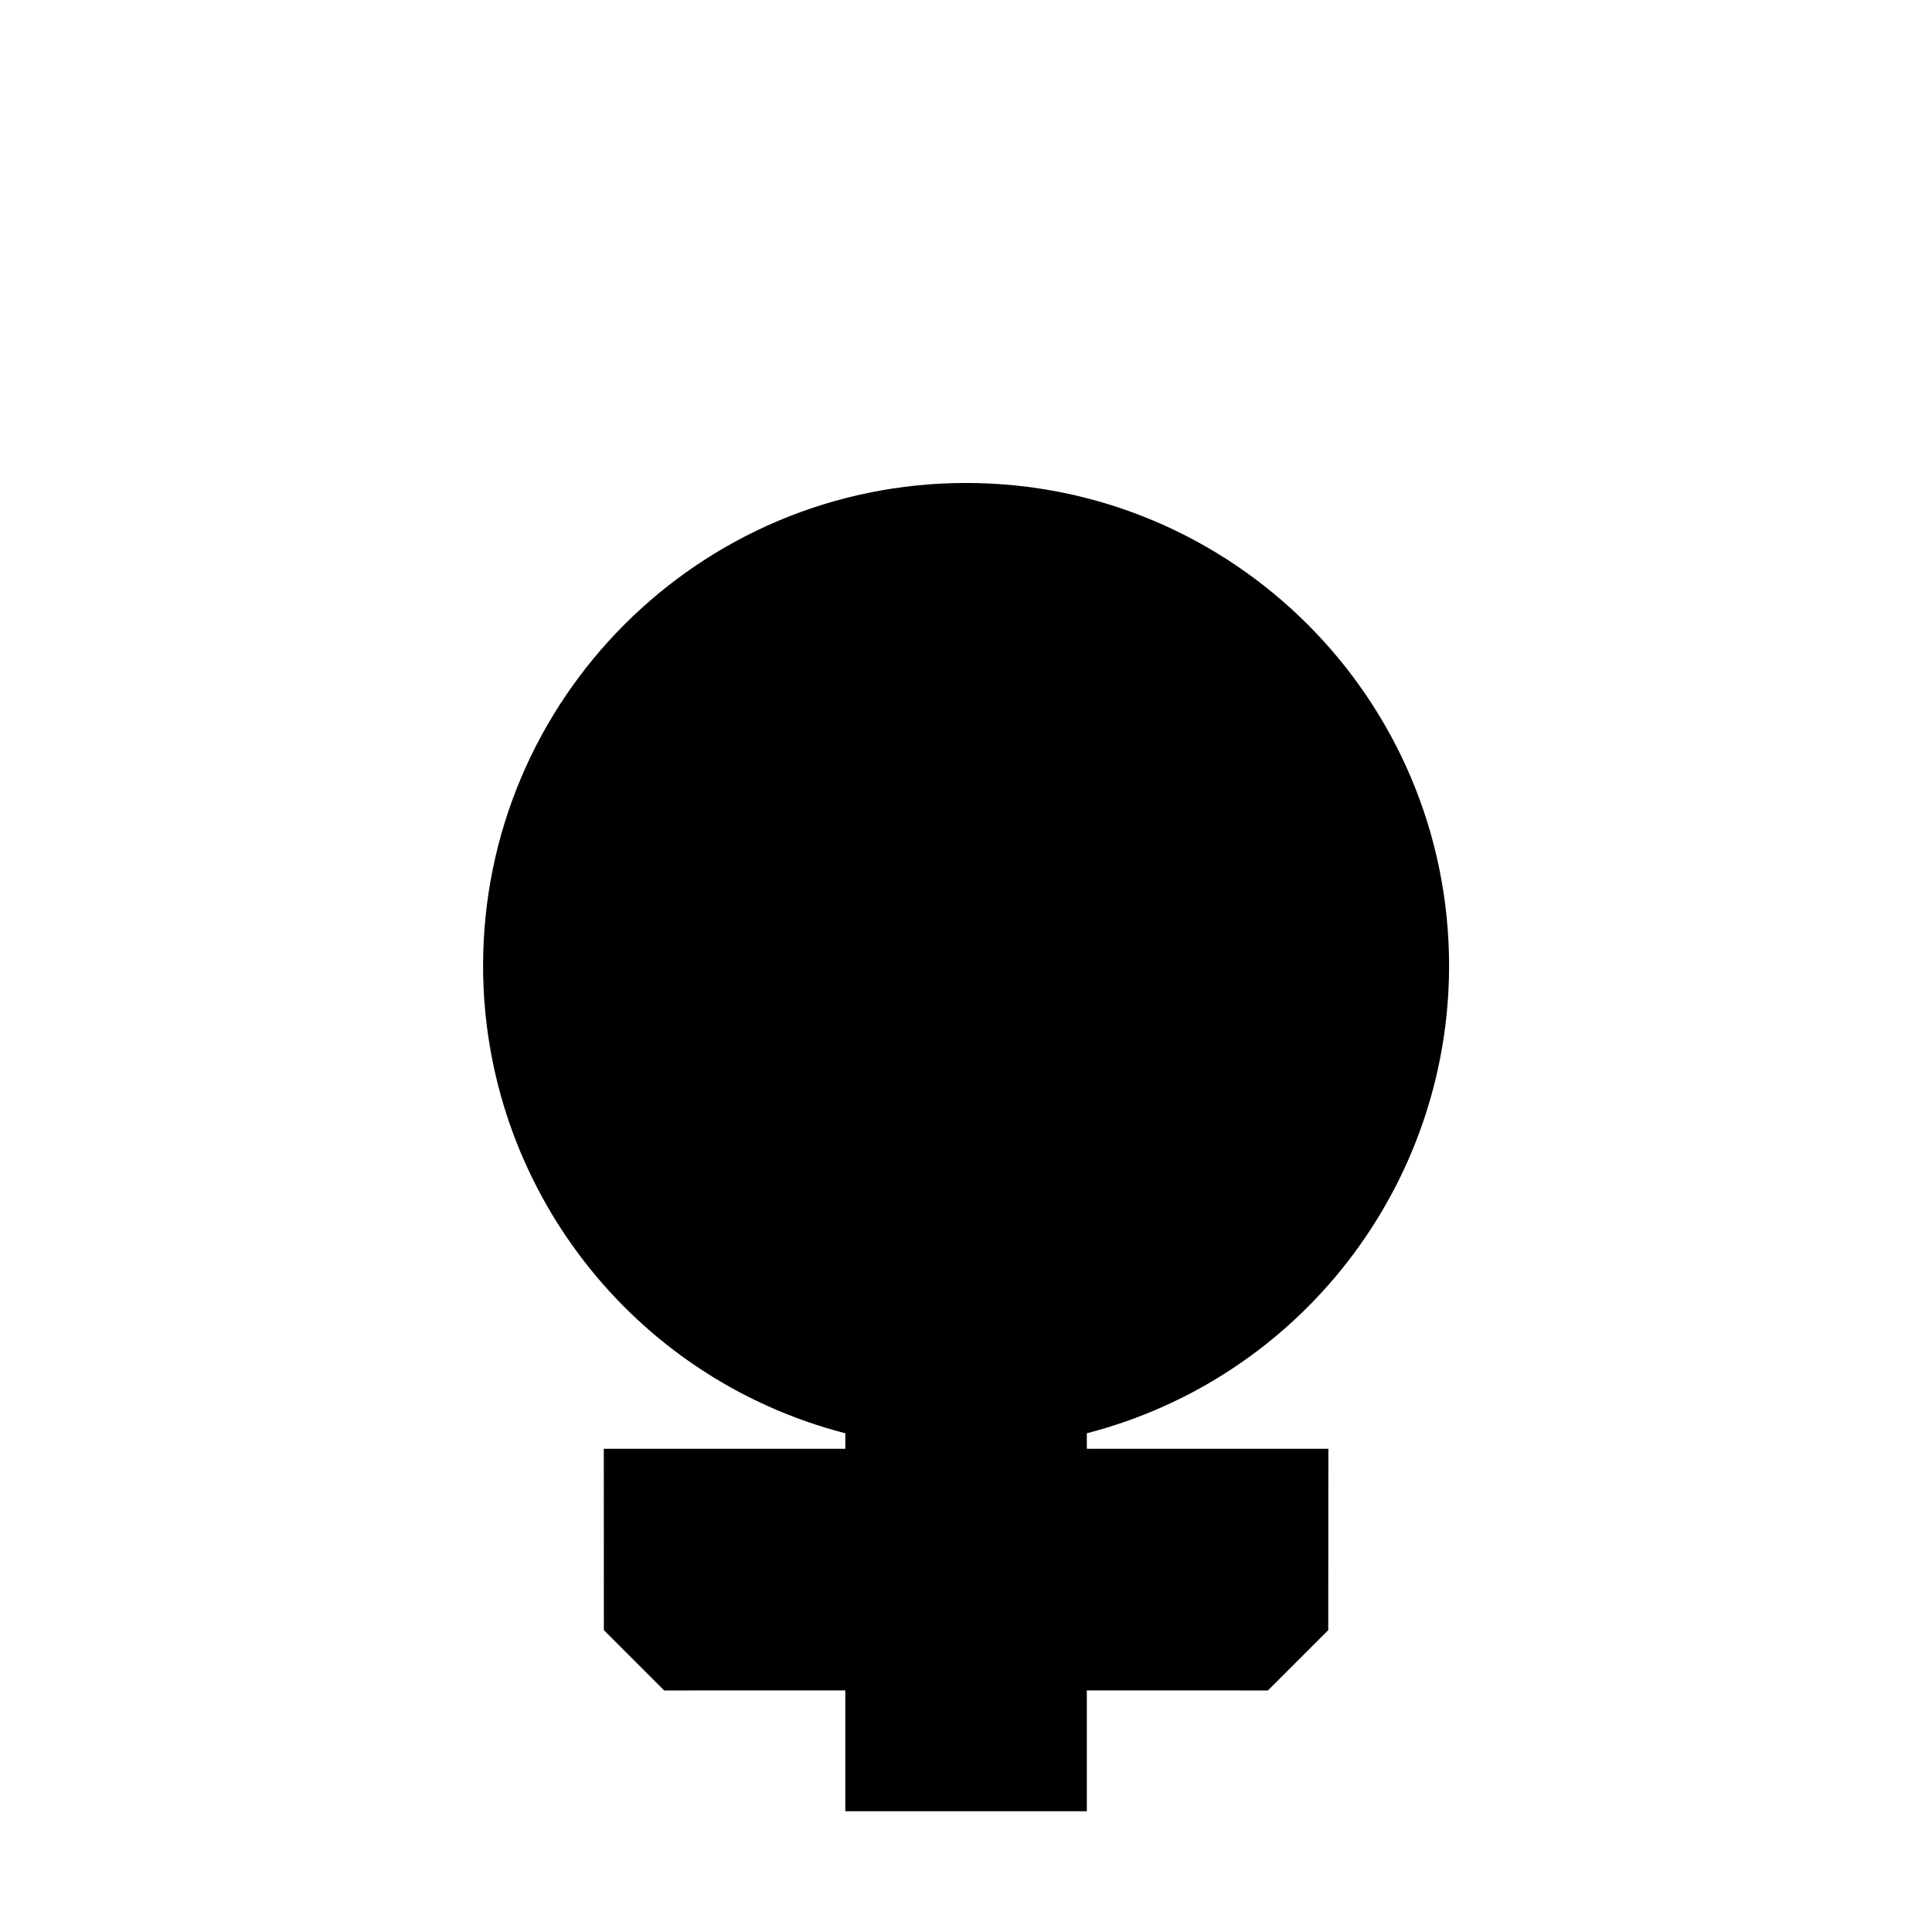
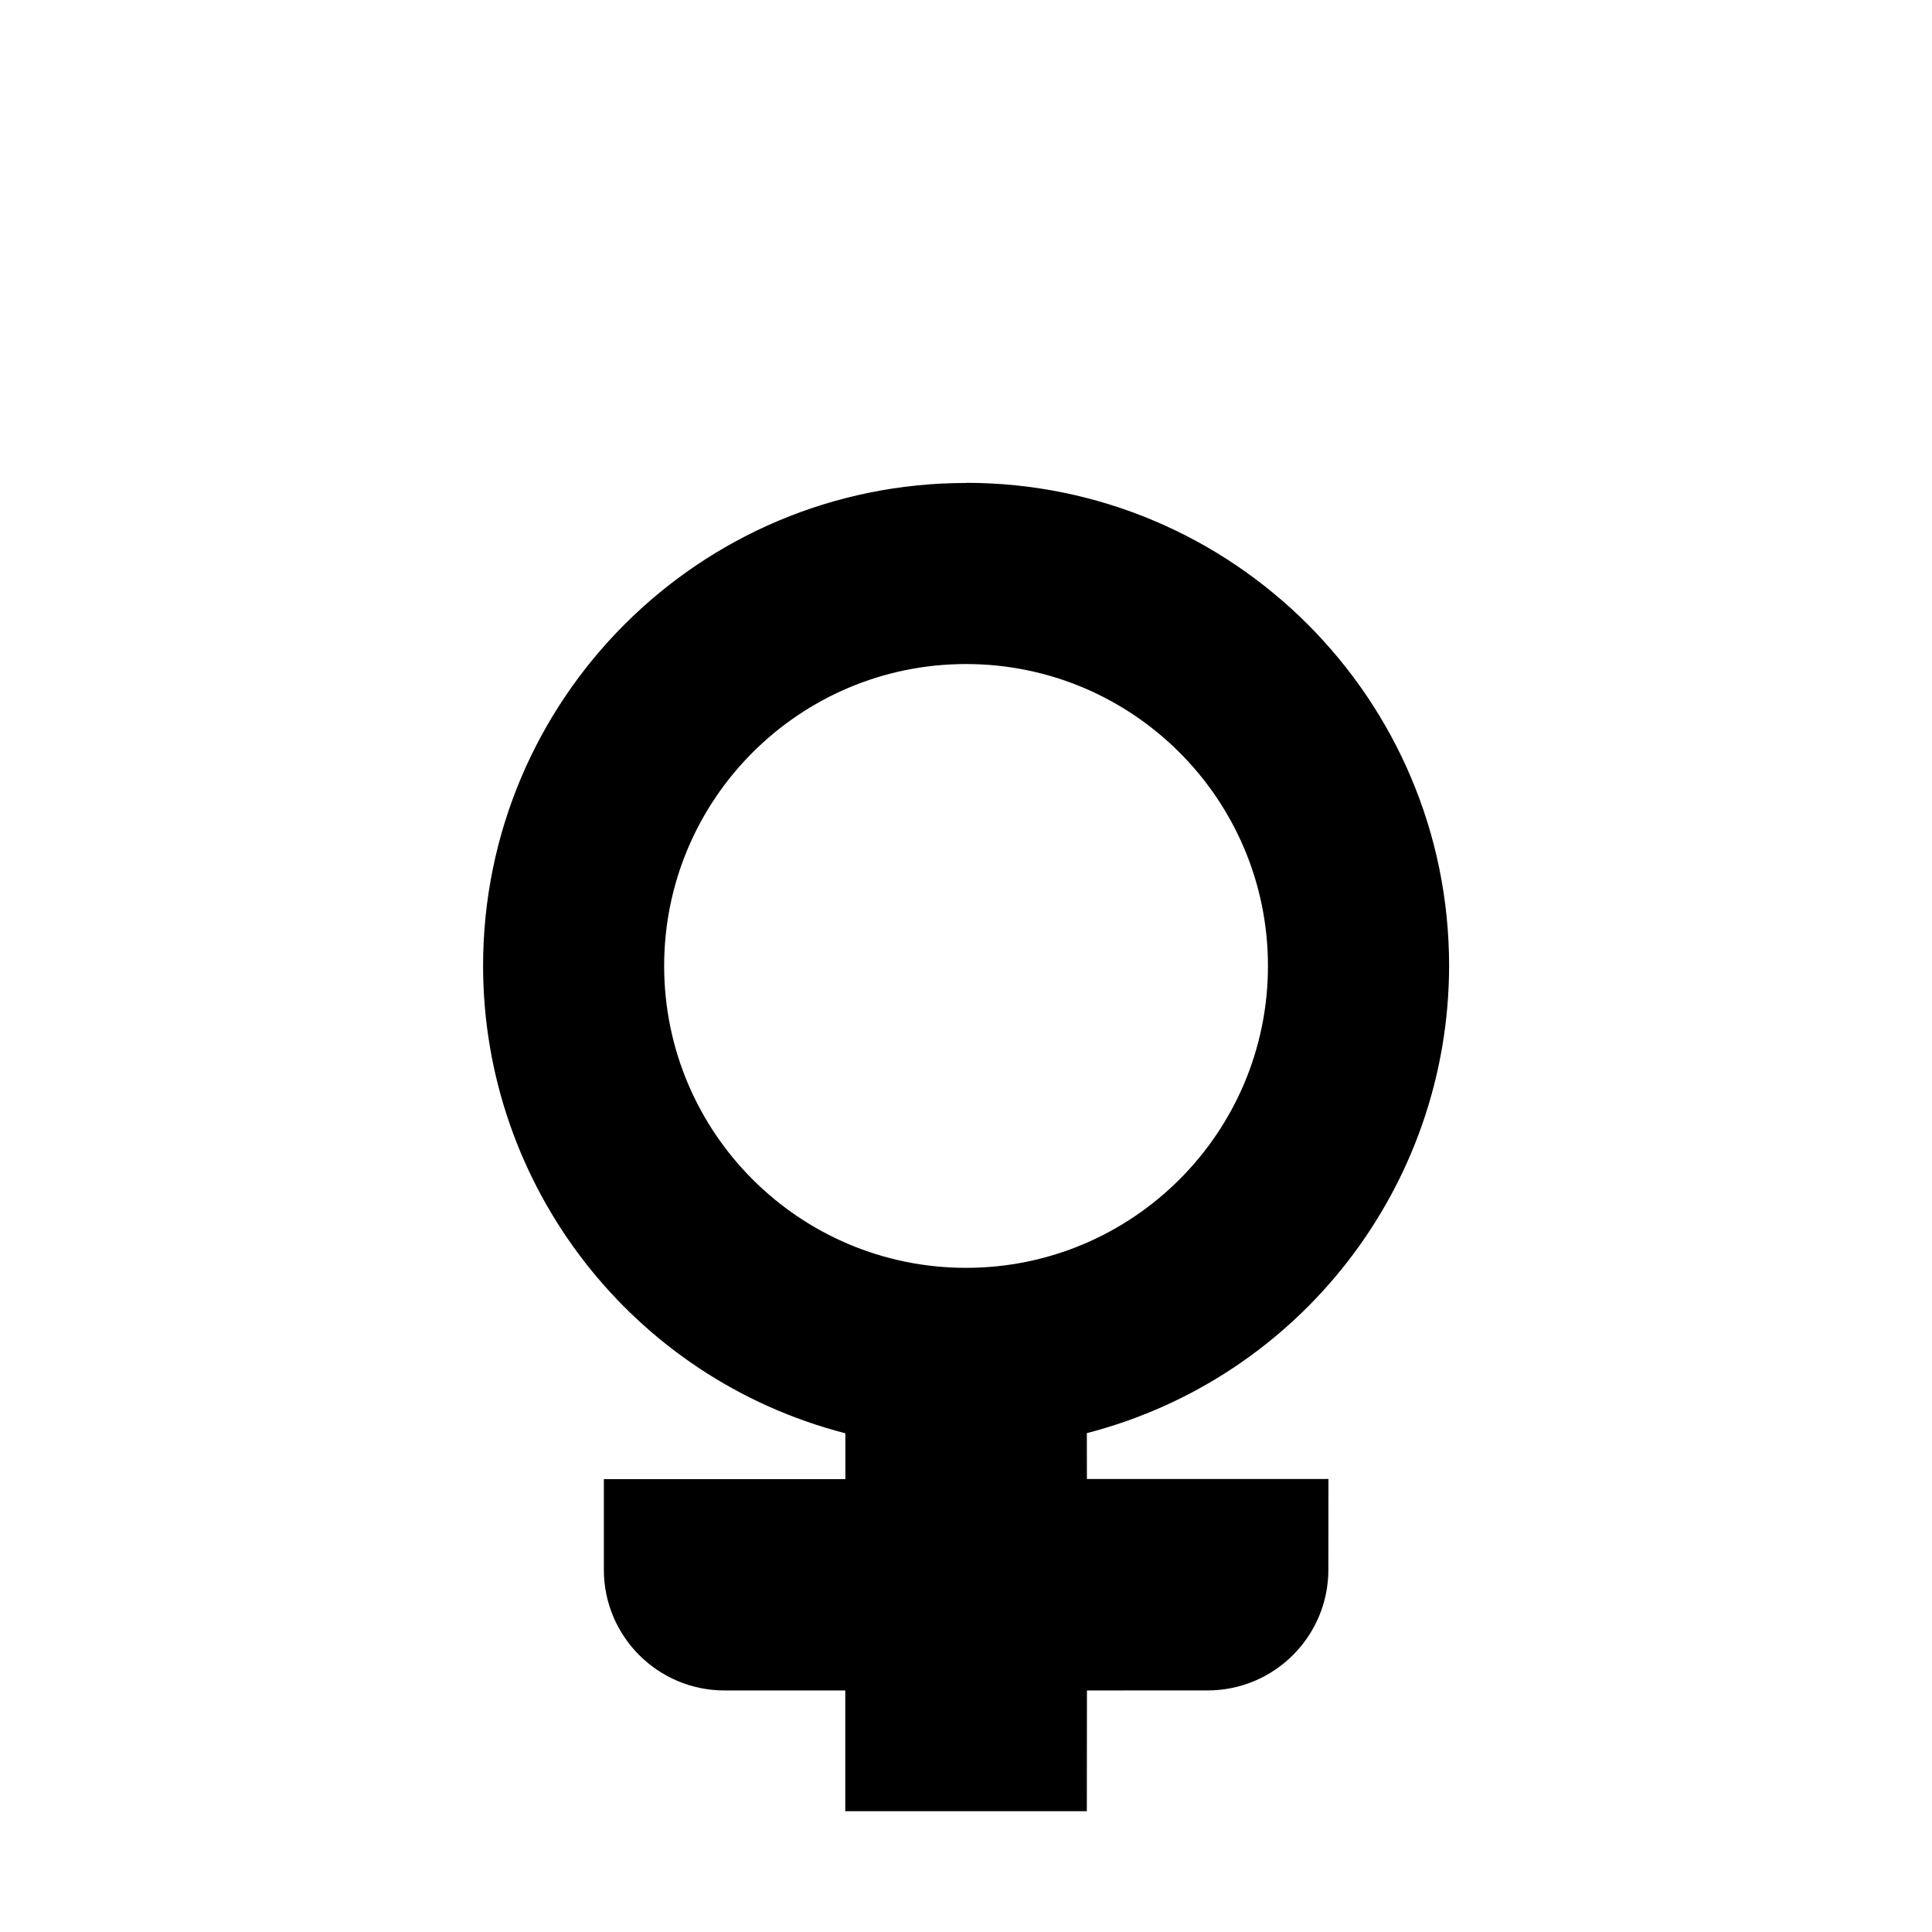
<svg xmlns="http://www.w3.org/2000/svg" width="64" height="64" version="1.1" viewBox="0 0 16.933 16.933">
+   <g style="display:none">
+     <path d="m10.086 2.678 1.336 1.336-0.806 0.806c-0.651-0.384-1.394-0.587-2.15-0.587-2.338 0-4.233 1.895-4.233 4.233-1e-7 2.338 1.895 4.233 4.233 4.233 2.338 0 4.233-1.895 4.233-4.233-1.79e-4 -0.756-0.203-1.498-0.587-2.15l0.807-0.806 1.336 1.336a0.329 0.329 157.5 0 0 0.561-0.232v-4.498h-4.498a0.329 0.329 112.5 0 0-0.232 0.561zm-1.62 3.143c1.461-3e-7 2.646 1.185 2.646 2.646 0 1.461-1.185 2.646-2.646 2.646-1.461 0-2.646-1.185-2.646-2.646-2e-7 -1.461 1.185-2.646 2.646-2.646z" style="display:none;paint-order:markers stroke fill" />
+     <path d="m10.319 2.117a0.329 0.329 0 0 0-0.233 0.561l1.336 1.336-0.221 0.221c-0.029-0.002-0.058-0.003-0.087-0.003l-5.293 5.129e-4c-0.876 9.433e-4 -1.586 0.712-1.586 1.588v5.291c-1.977e-4 0.876 0.71 1.587 1.586 1.588h5.292c0.876-9.43e-4 1.586-0.712 1.586-1.588l0.002-5.291c6e-6 -0.029-1e-3 -0.059-0.003-0.088l0.222-0.222 1.336 1.336a0.329 0.329 0 0 0 0.561-0.233v-4.498zm-4.498 3.704h5.292v5.292h-5.292z" style="display:inline;paint-order:markers stroke fill" />
+     <path d="m8.202 2.117c-0.438-9.66e-5 -0.794 0.355-0.794 0.794v1.323h-1.587c-0.876 9.433e-4 -1.586 0.712-1.586 1.588v5.291c-1.977e-4 0.876 0.71 1.587 1.586 1.588h5.292c0.876-9.43e-4 1.586-0.712 1.586-1.588l5.17e-4 -1.587c0.441-1.457e-4 0.883-4.263e-4 1.324-5.168e-4 0.438-8.98e-5 0.794-0.355 0.794-0.794l-5.16e-4 -1.323h-2.117l5.17e-4 -1.587c6e-6 -0.03-9.84e-4 -0.059-0.003-0.088l1.008-1.008-1.496-1.496-1.007 1.007c-0.029-0.002-0.059-0.003-0.088-0.003h-1.589v-2.116c-0.441-1.65e-4 -0.882-4.195e-4 -1.323-5.168e-4zm-2.381 3.704h5.292v5.292h-5.292z" style="paint-order:markers stroke fill;stroke-linejoin:round;stroke-width:2.117" />
+     <path d="m7.408 2.91v1.46c-1.868 0.482-3.174 2.167-3.175 4.096-1e-7 2.338 1.895 4.233 4.233 4.233 1.929-0.001 3.613-1.307 4.096-3.175l1.46-3.348e-4c0.438-1.005e-4 0.794-0.356 0.794-0.794-1.07e-4 -0.441-2.98e-4 -0.882-4.41e-4 -1.323h-2.251c-0.099-0.383-0.252-0.751-0.453-1.091l1.592-1.592-1.496-1.496-1.592 1.592c-0.341-0.201-0.708-0.354-1.091-0.453v-2.251l-1.323-3.23e-4a0.794 0.794 135.01 0 0-0.794 0.794zm1.058 2.91c1.461-3e-7 2.646 1.185 2.646 2.646 0 1.461-1.185 2.646-2.646 2.646-1.461 0-2.646-1.185-2.646-2.646-2e-7 -1.461 1.185-2.646 2.646-2.646z" style="paint-order:markers stroke fill;stroke-linejoin:round;stroke-width:2.117" />
+   </g>
  <g>
-     <path d="m8.467 4.233c-2.338-1e-7 -4.233 1.895-4.233 4.233 0.001 1.929 1.307 3.614 3.175 4.096v0.136h-2.117l5.168e-4 1.589 0.529 0.529 1.587-5.16e-4v1.059h2.117v-1.059l1.587 5.16e-4 0.529-0.529 1e-3 -1.589h-2.117v-0.136c1.868-0.483 3.173-2.167 3.175-4.096 0-2.338-1.895-4.233-4.233-4.233z" style="paint-order:markers stroke fill" />
+     <path d="m8.467 4.233c-2.338 0-4.233 1.895-4.233 4.233 0.001 1.929 1.307 3.614 3.175 4.096l5.168e-4 0.402h-2.117l2e-7 0.794a1.058 1.058 45 0 0 1.058 1.058h1.058l-4e-7 1.058h2.117l0.001-1.058 1.057-2.58e-4a1.059 1.059 135.02 0 0 1.059-1.059l6.43e-4 -0.794h-2.117l-5.168e-4 -0.402c1.868-0.483 3.173-2.167 3.175-4.096 0-2.338-1.895-4.233-4.233-4.233zm0 1.587c1.461-3e-7 2.646 1.185 2.646 2.646 0 1.461-1.185 2.646-2.646 2.646-1.461 0-2.646-1.185-2.646-2.646-2e-7 -1.461 1.185-2.646 2.646-2.646z" style="paint-order:markers stroke fill" />
+   </g>
+   <g style="display:none">
+     <path d="m11.115 4.233-5.293 5.167e-4c-0.876 9.433e-4 -1.586 0.712-1.586 1.588v5.291c-1.977e-4 0.876 0.71 1.587 1.586 1.587h1.587l5.168e-4 0.265h-2.117v0.794a1.058 1.058 0 0 0 1.058 1.058h1.058v1.058h2.117l0.001-1.058 1.057-5.17e-4a1.059 1.059 0 0 0 1.059-1.058l5.17e-4 -0.794h-2.117l-5.167e-4 -0.265h1.588c0.876-9.43e-4 1.586-0.711 1.586-1.587l1e-3 -5.292c2.32e-4 -0.876-0.71-1.587-1.586-1.588zm-5.293 1.588h5.292v5.292h-5.292z" style="color:#000000;display:inline;paint-order:markers stroke fill;stroke-linejoin:round" />
  </g>
</svg>
